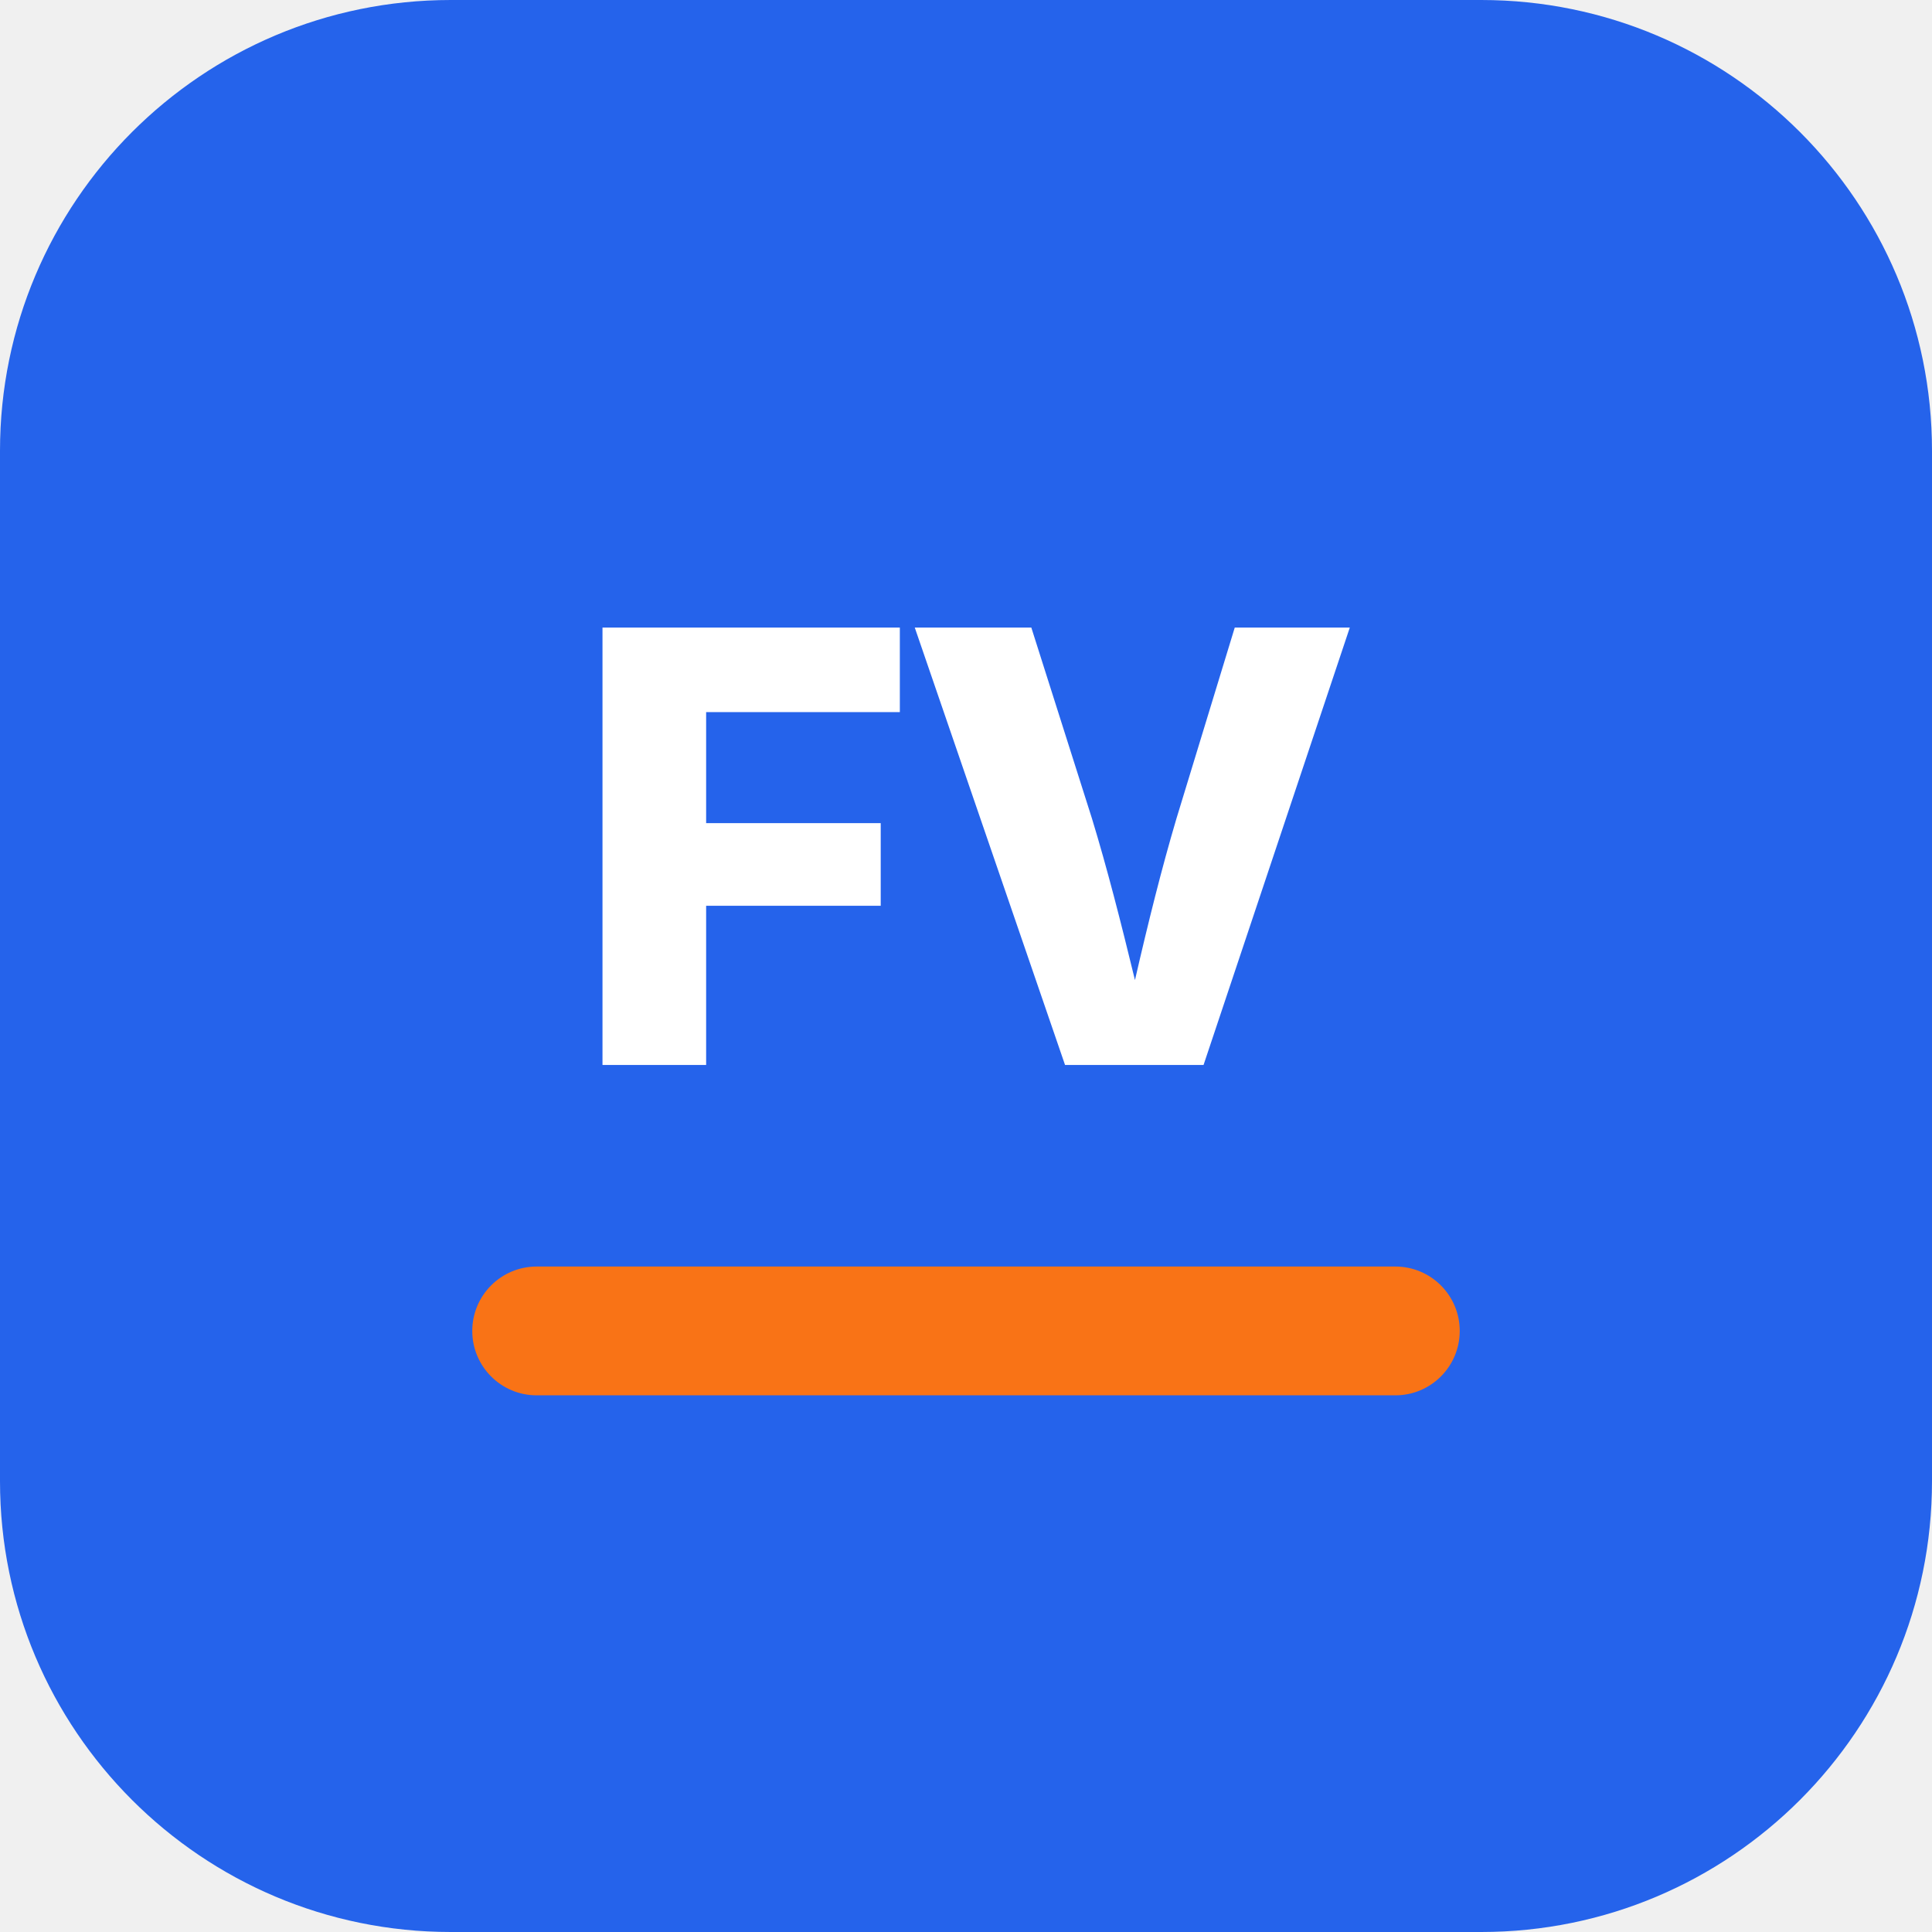
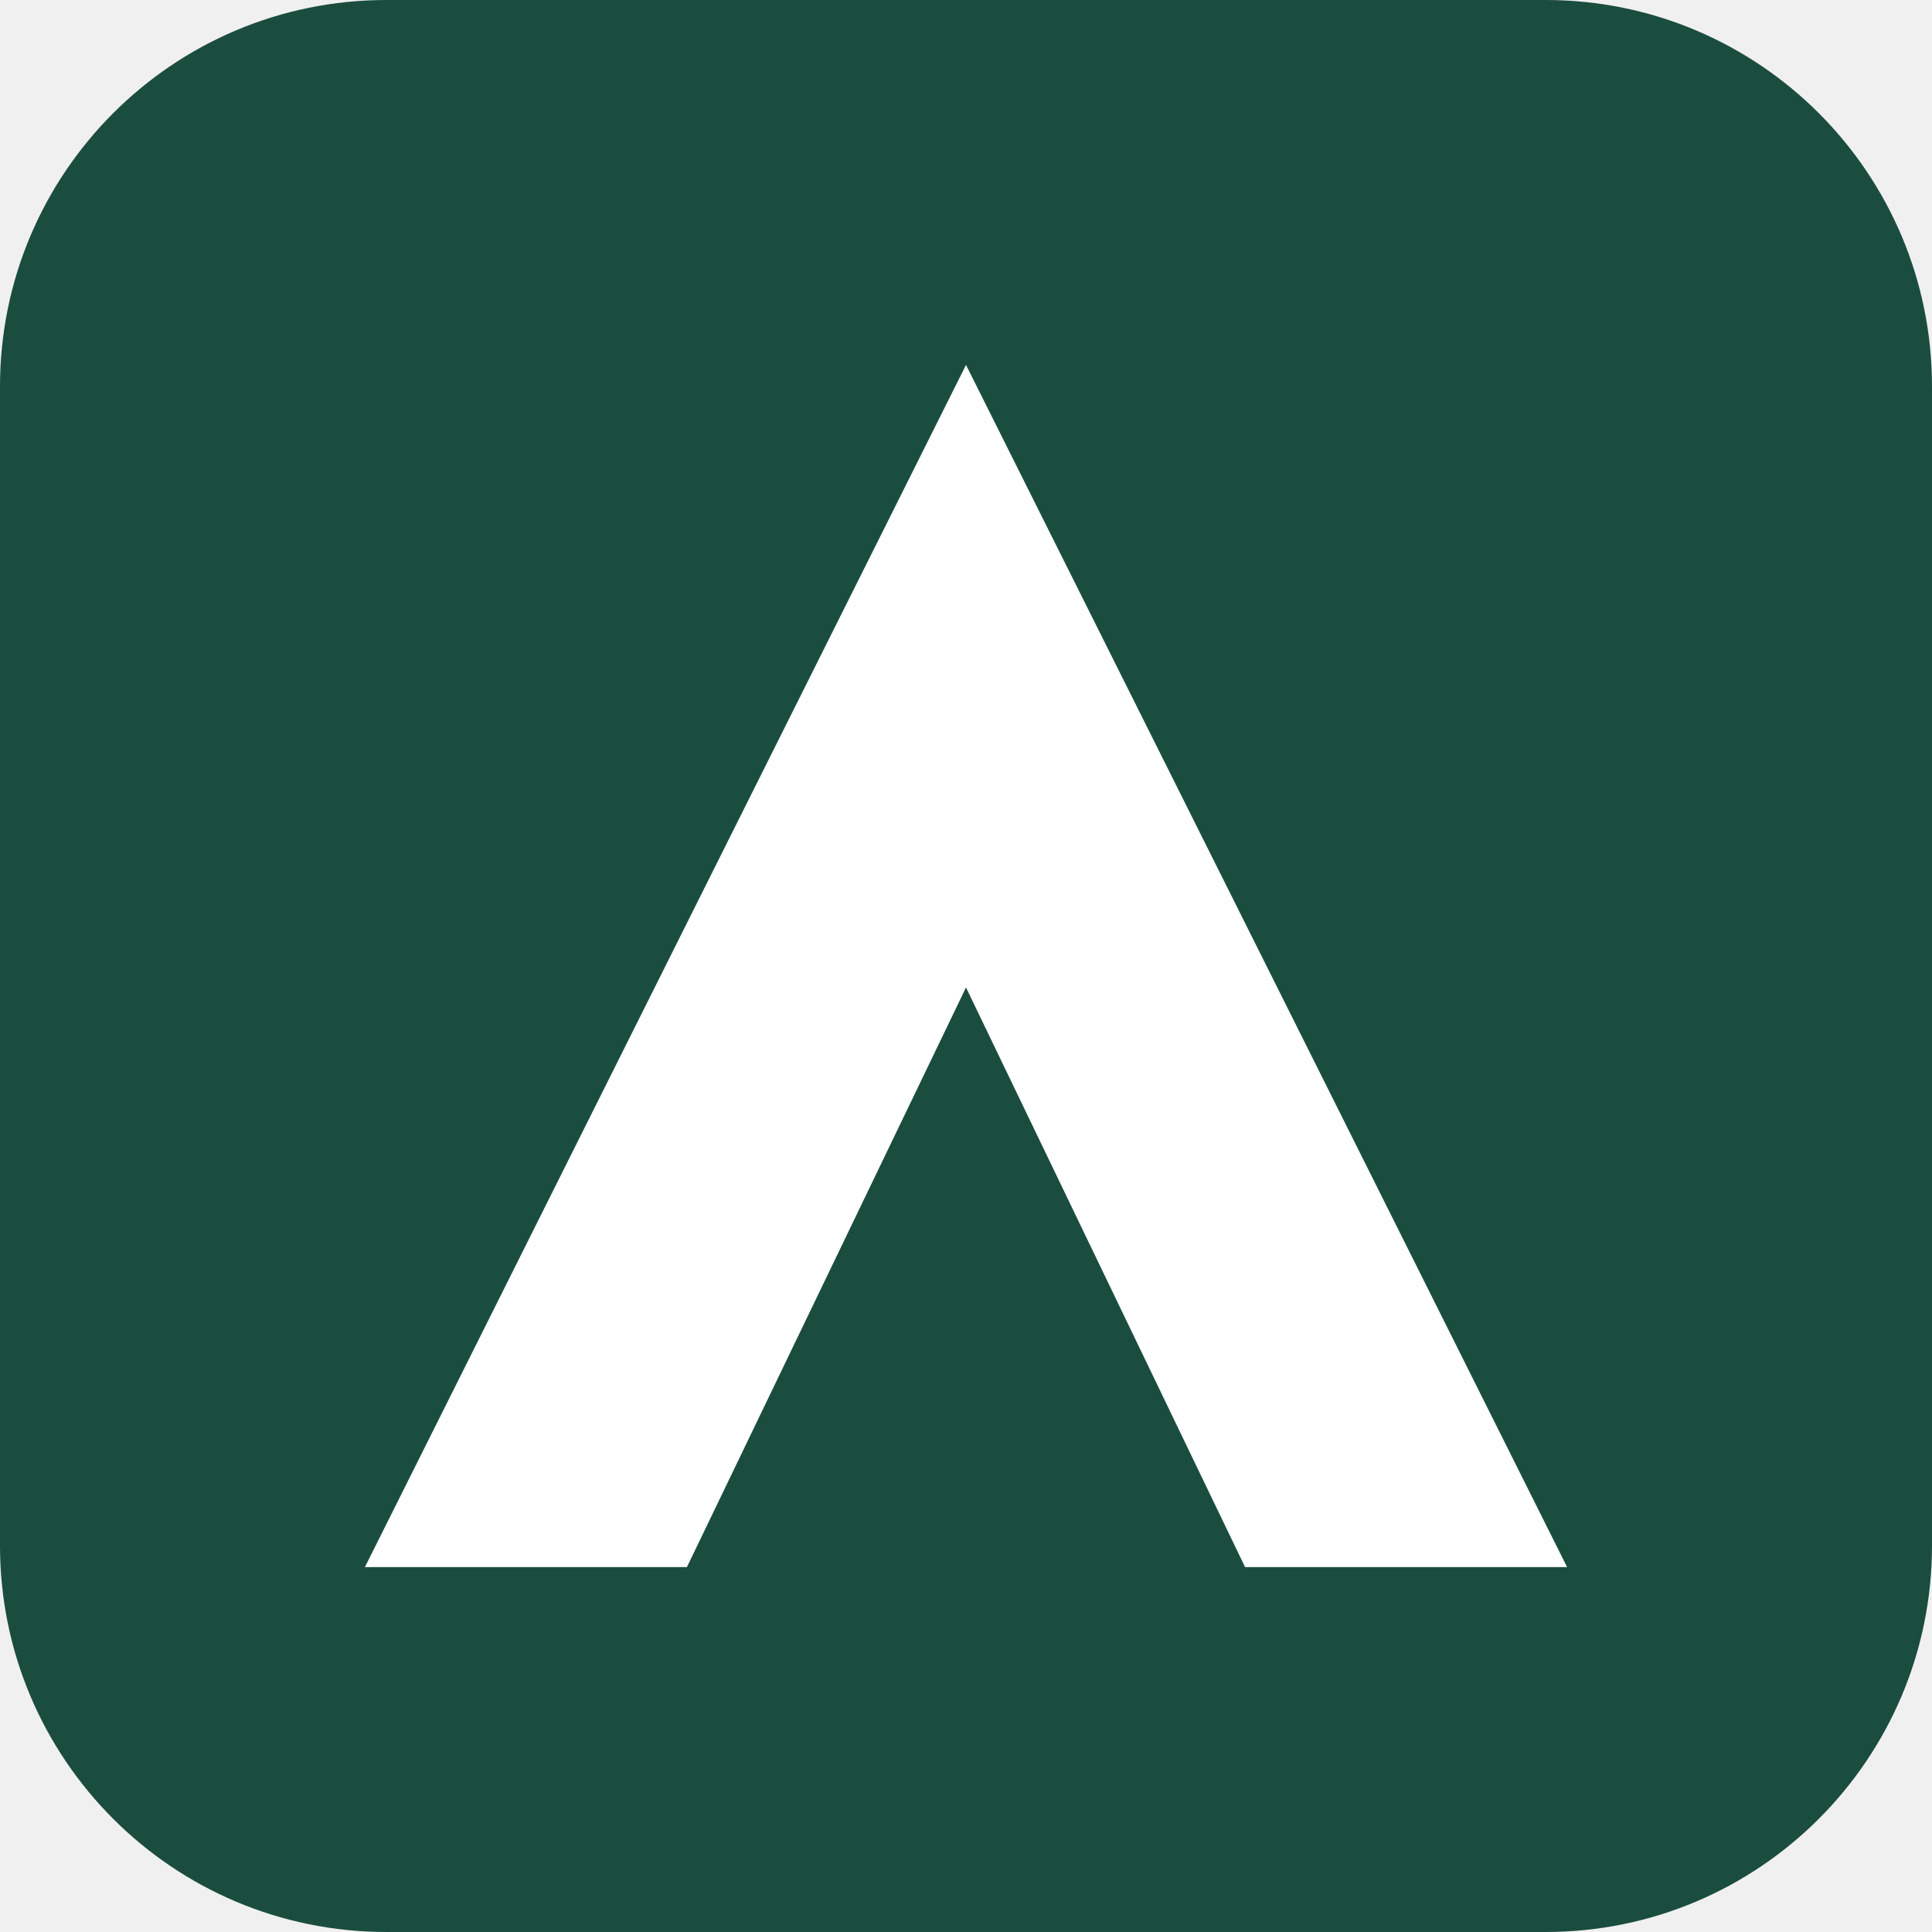
<svg xmlns="http://www.w3.org/2000/svg" width="180" height="180" viewBox="0 0 180 180" fill="none">
-   <rect width="180" height="180" rx="42" fill="#2563EB" />
-   <text x="90" y="78" text-anchor="middle" dominant-baseline="middle" fill="#FFFFFF" font-family="Inter, system-ui, -apple-system, BlinkMacSystemFont, 'Segoe UI', sans-serif" font-size="56" font-weight="800" letter-spacing="-1.8">FV</text>
-   <rect x="44" y="118" width="92" height="12" rx="6" fill="#F97316" />
+   <rect width="180" height="180" rx="36" fill="#1B4D3E" />
+   <path d="M90 34L146 146H116L90 92L64 146H34L90 34Z" fill="#FFFFFF" />
</svg>
